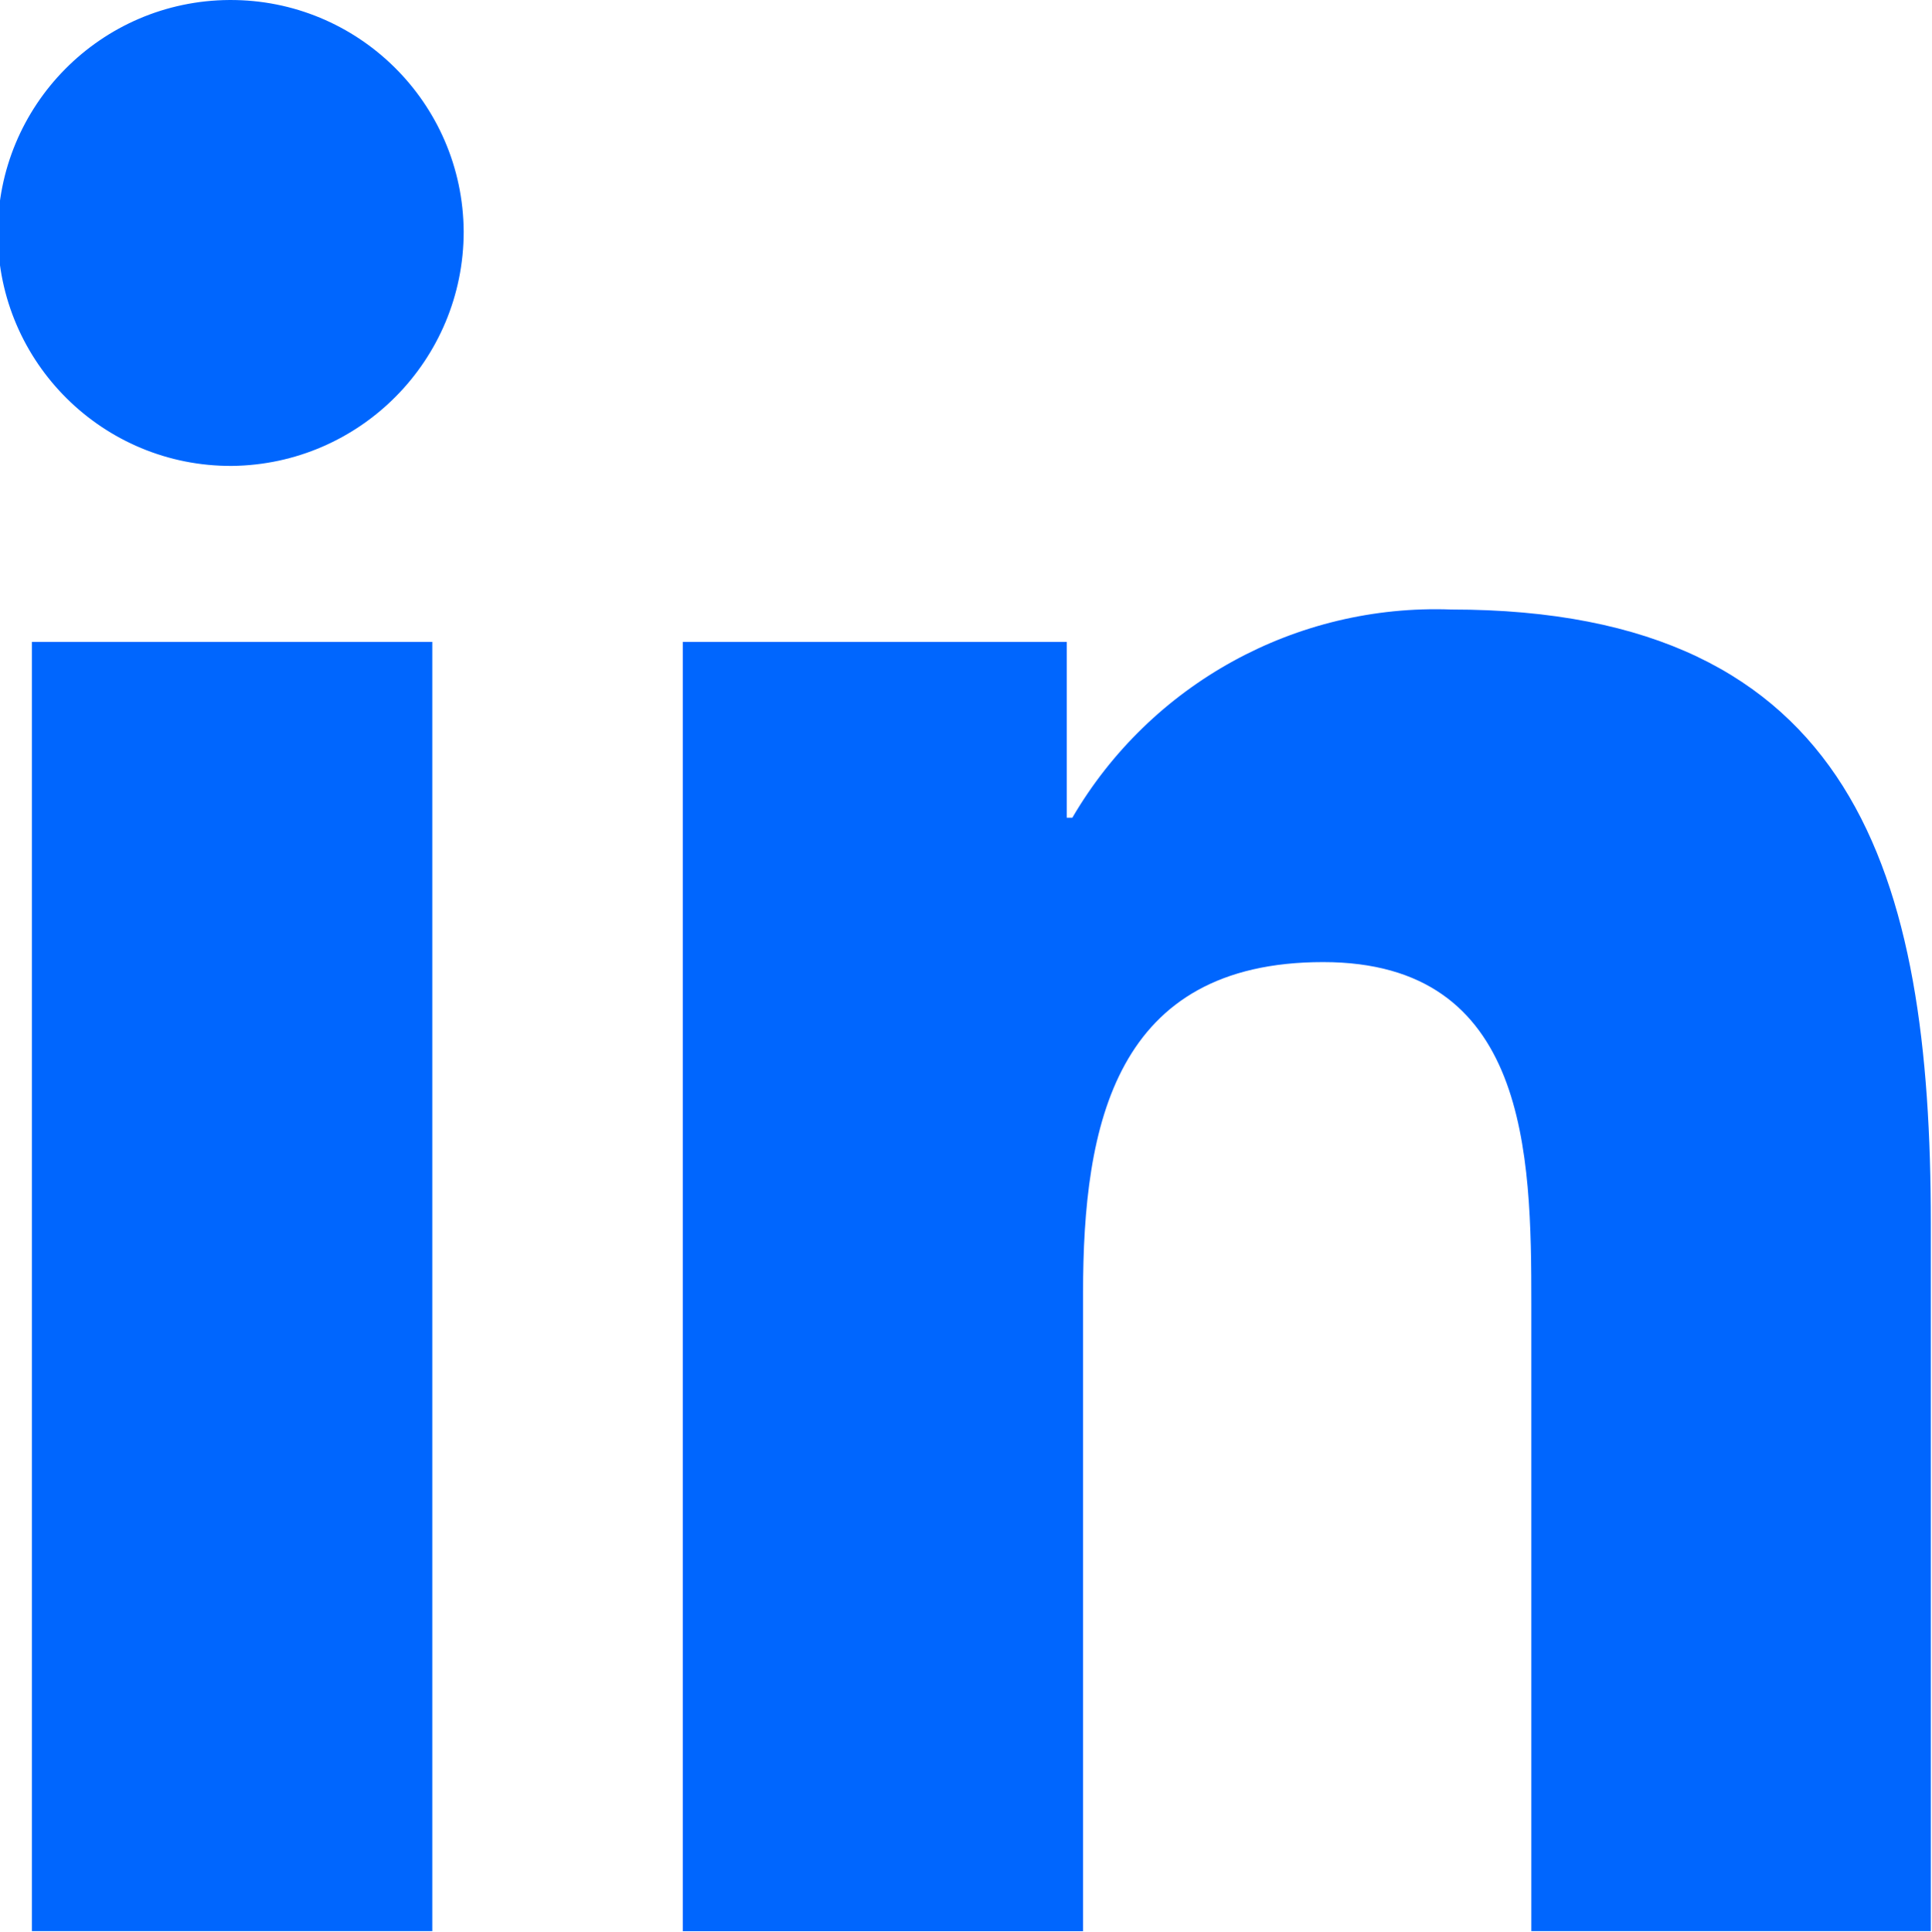
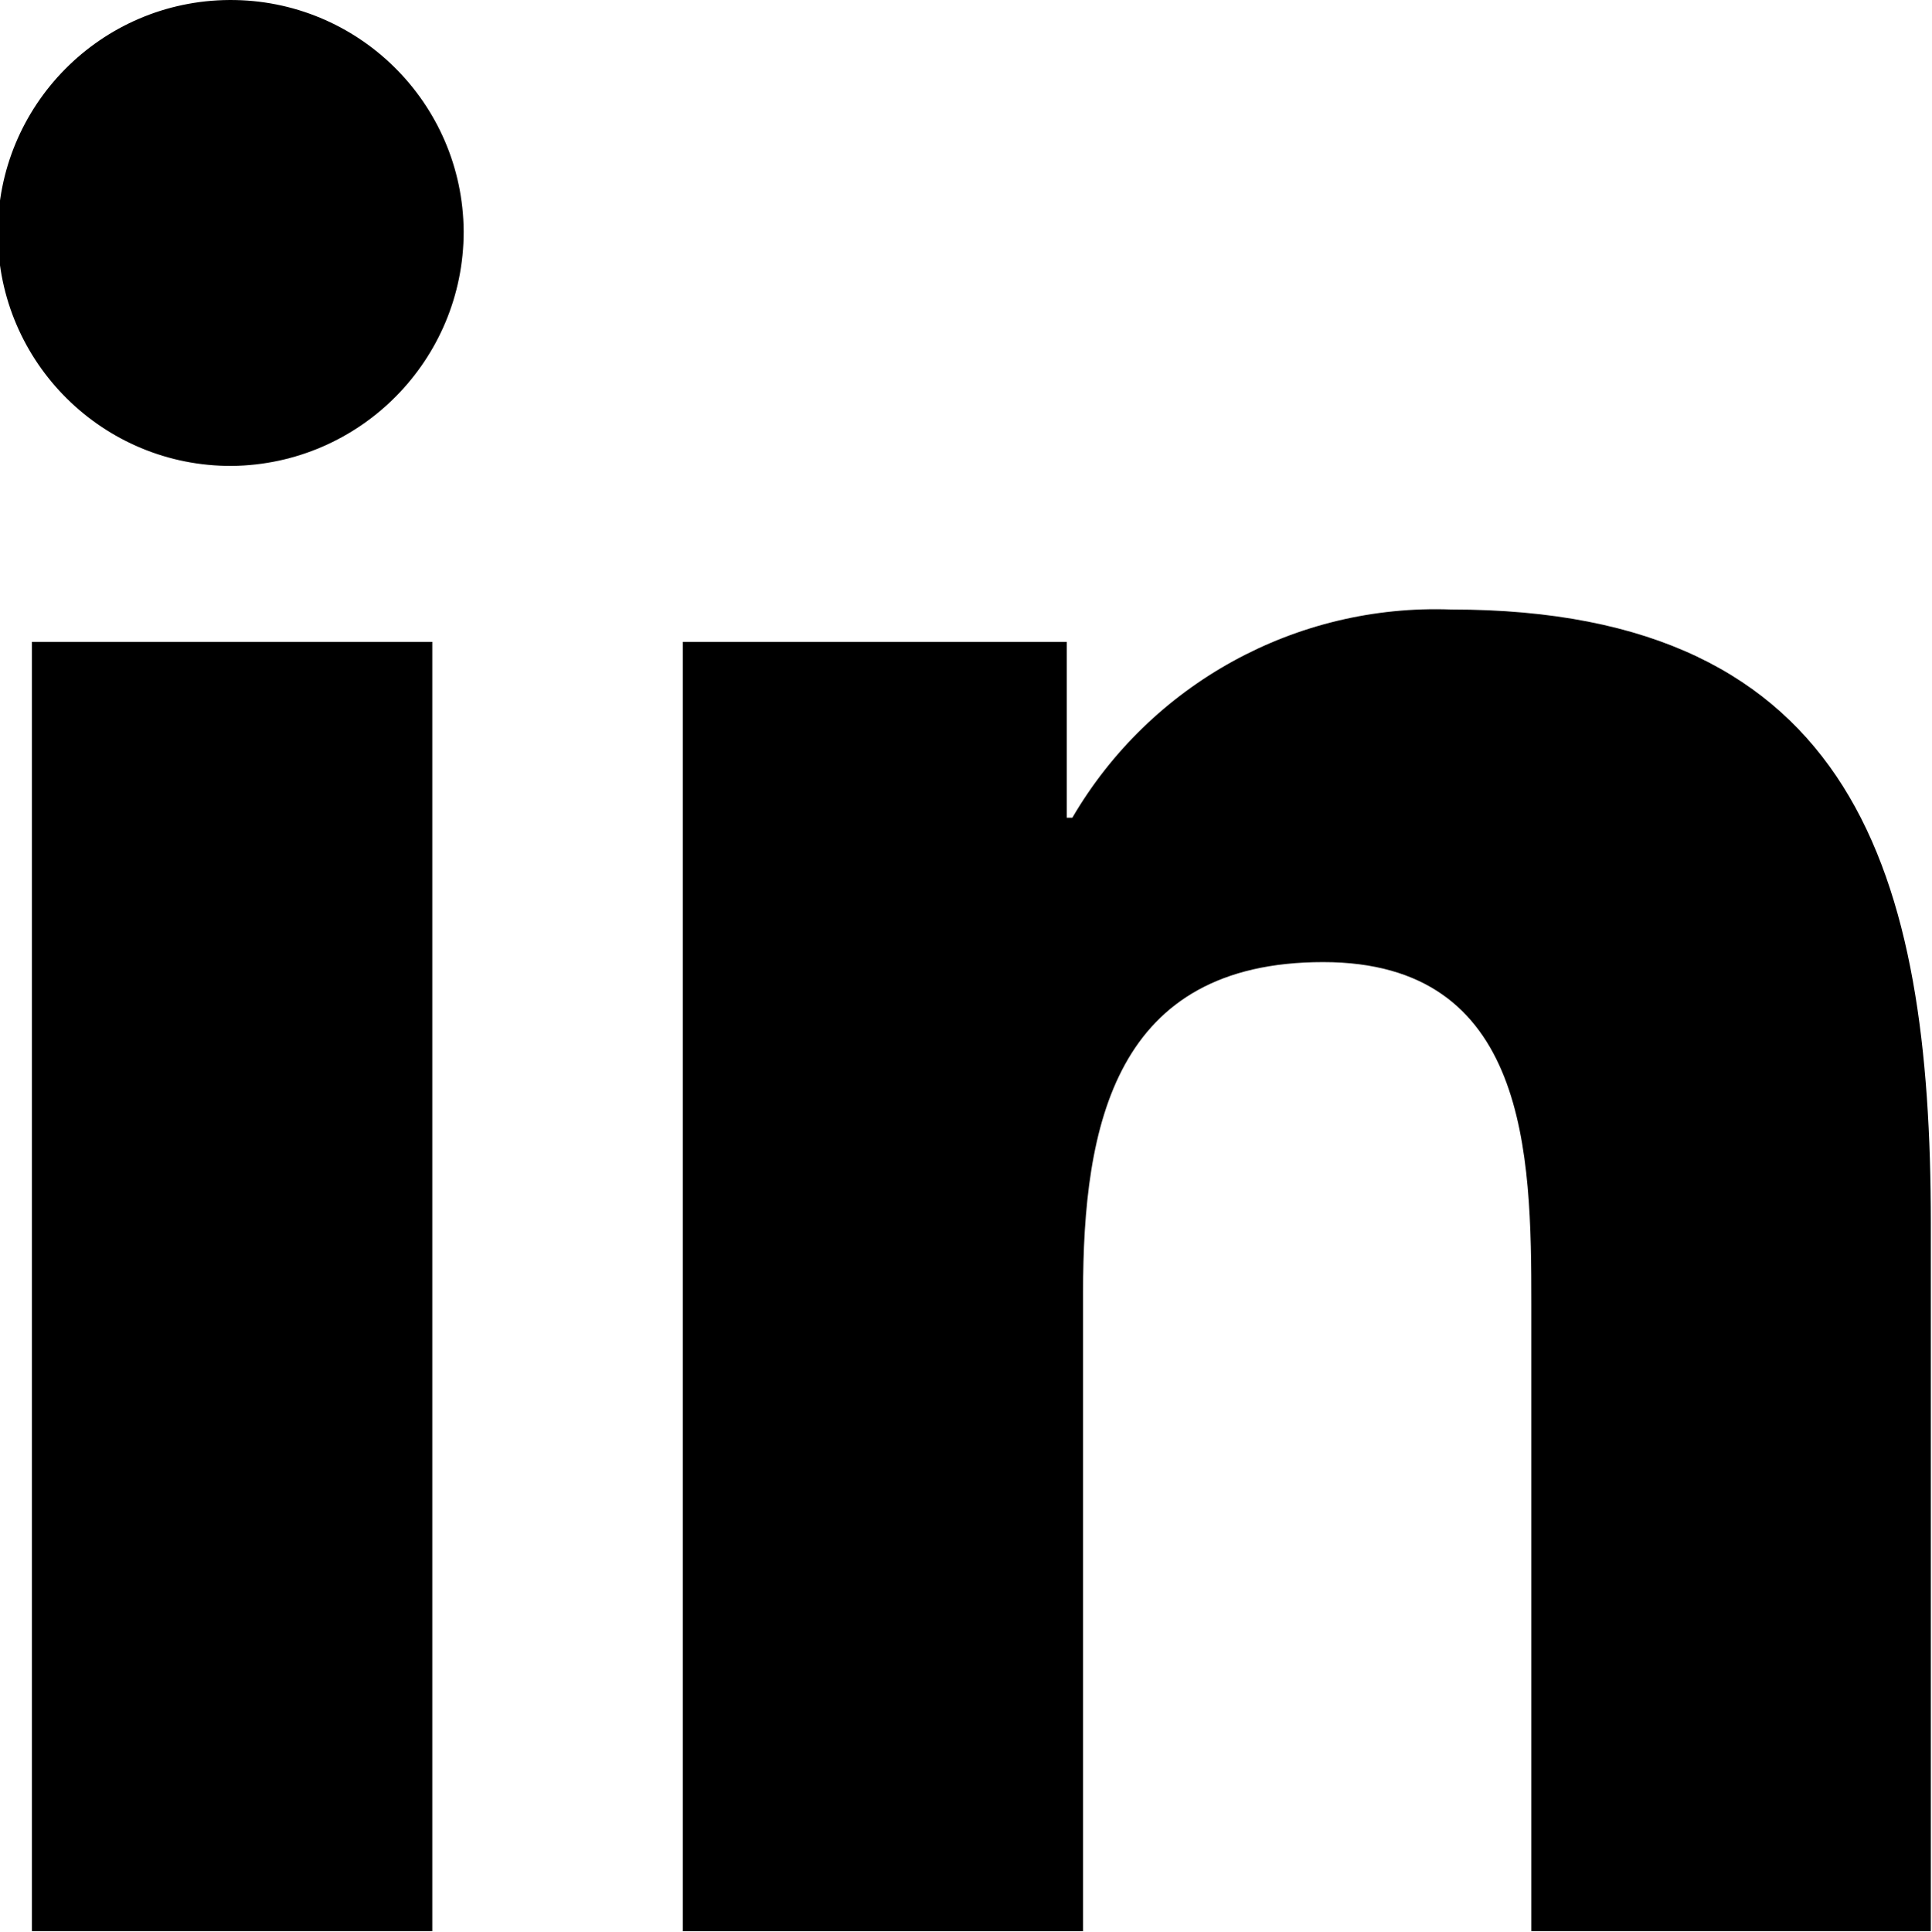
<svg xmlns="http://www.w3.org/2000/svg" width="18.951" height="18.951" viewBox="0 0 18.951 18.951">
-   <path id="Icon_awesome-linkedin-in" data-name="Icon awesome-linkedin-in" d="M4.242,18.951H.313V6.3H4.242ZM2.275,4.573a2.286,2.286,0,1,1,2.275-2.3A2.3,2.3,0,0,1,2.275,4.573ZM18.947,18.951h-3.92V12.792c0-1.468-.03-3.35-2.043-3.35-2.043,0-2.356,1.595-2.356,3.245v6.265H6.7V6.3h3.768V8.025h.055a4.128,4.128,0,0,1,3.717-2.043c3.976,0,4.707,2.618,4.707,6.019v6.95Z" transform="translate(0 -0.001)" fill="#0066fe" />
+   <path id="Icon_awesome-linkedin-in" data-name="Icon awesome-linkedin-in" d="M4.242,18.951H.313V6.3H4.242ZM2.275,4.573a2.286,2.286,0,1,1,2.275-2.3A2.3,2.3,0,0,1,2.275,4.573ZM18.947,18.951h-3.92V12.792c0-1.468-.03-3.35-2.043-3.35-2.043,0-2.356,1.595-2.356,3.245v6.265H6.7V6.3h3.768V8.025h.055a4.128,4.128,0,0,1,3.717-2.043c3.976,0,4.707,2.618,4.707,6.019v6.95Z" transform="translate(0 -0.001)" fill="currentColor" />
</svg>
